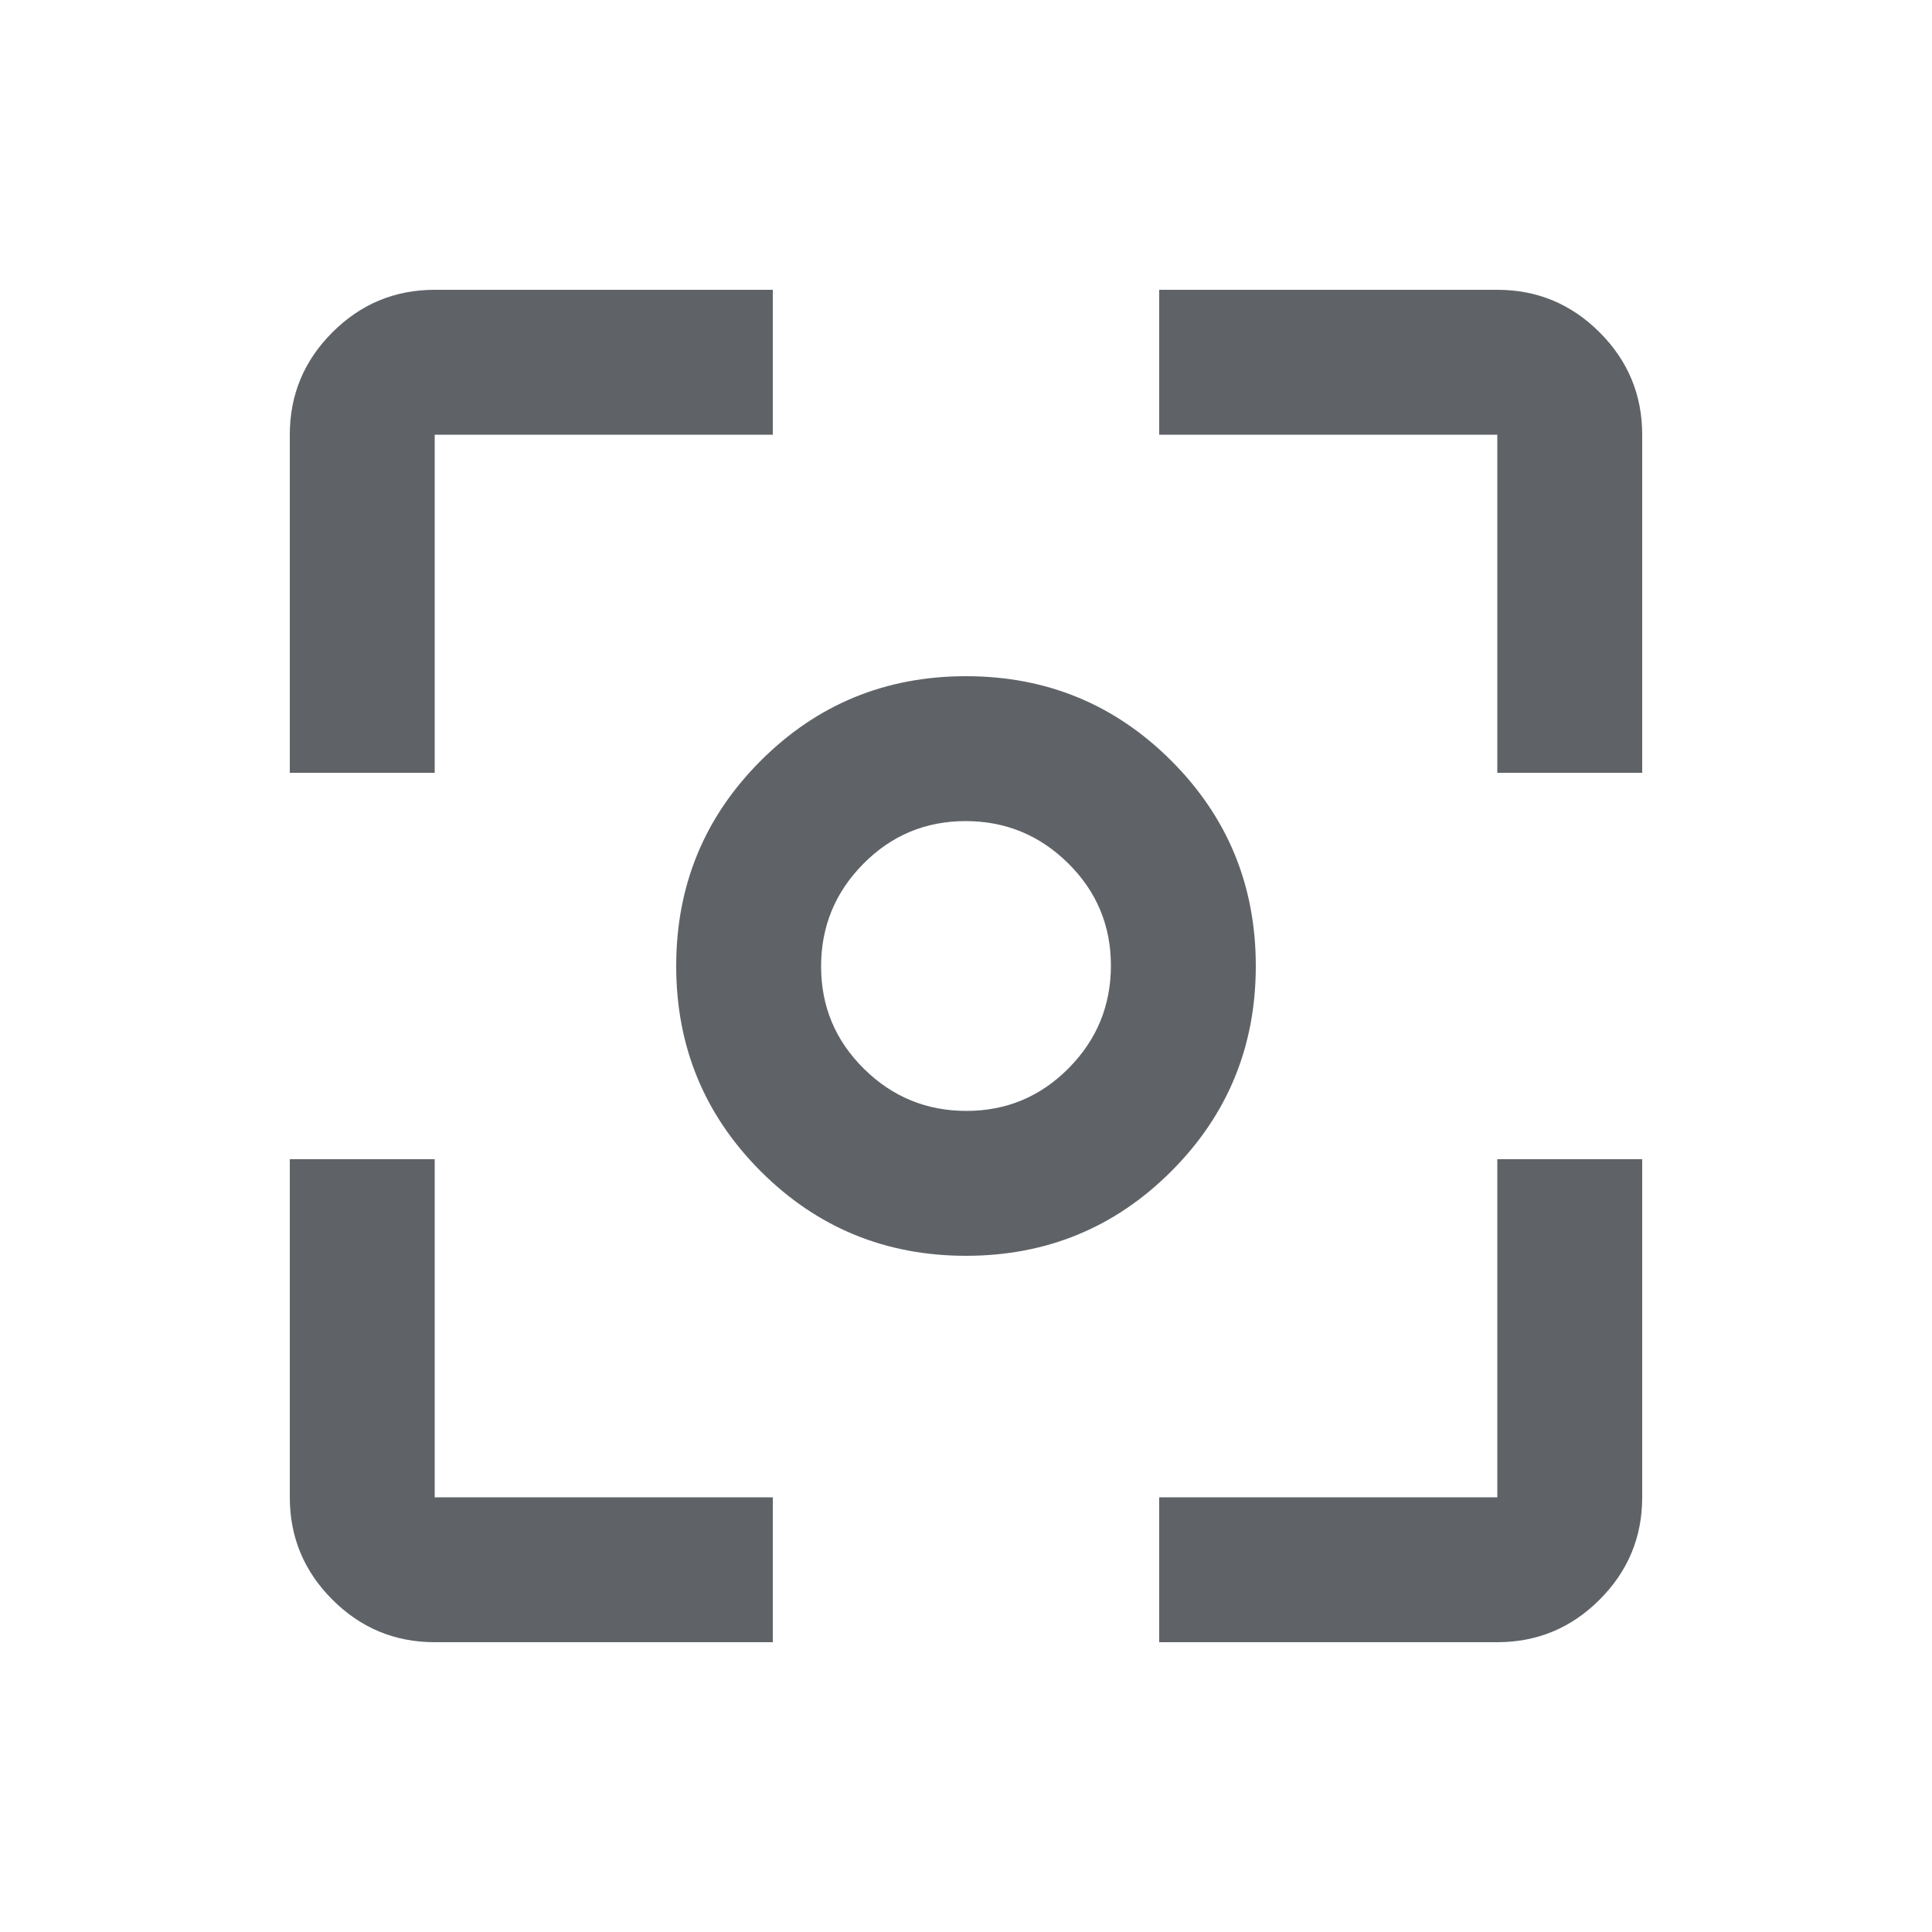
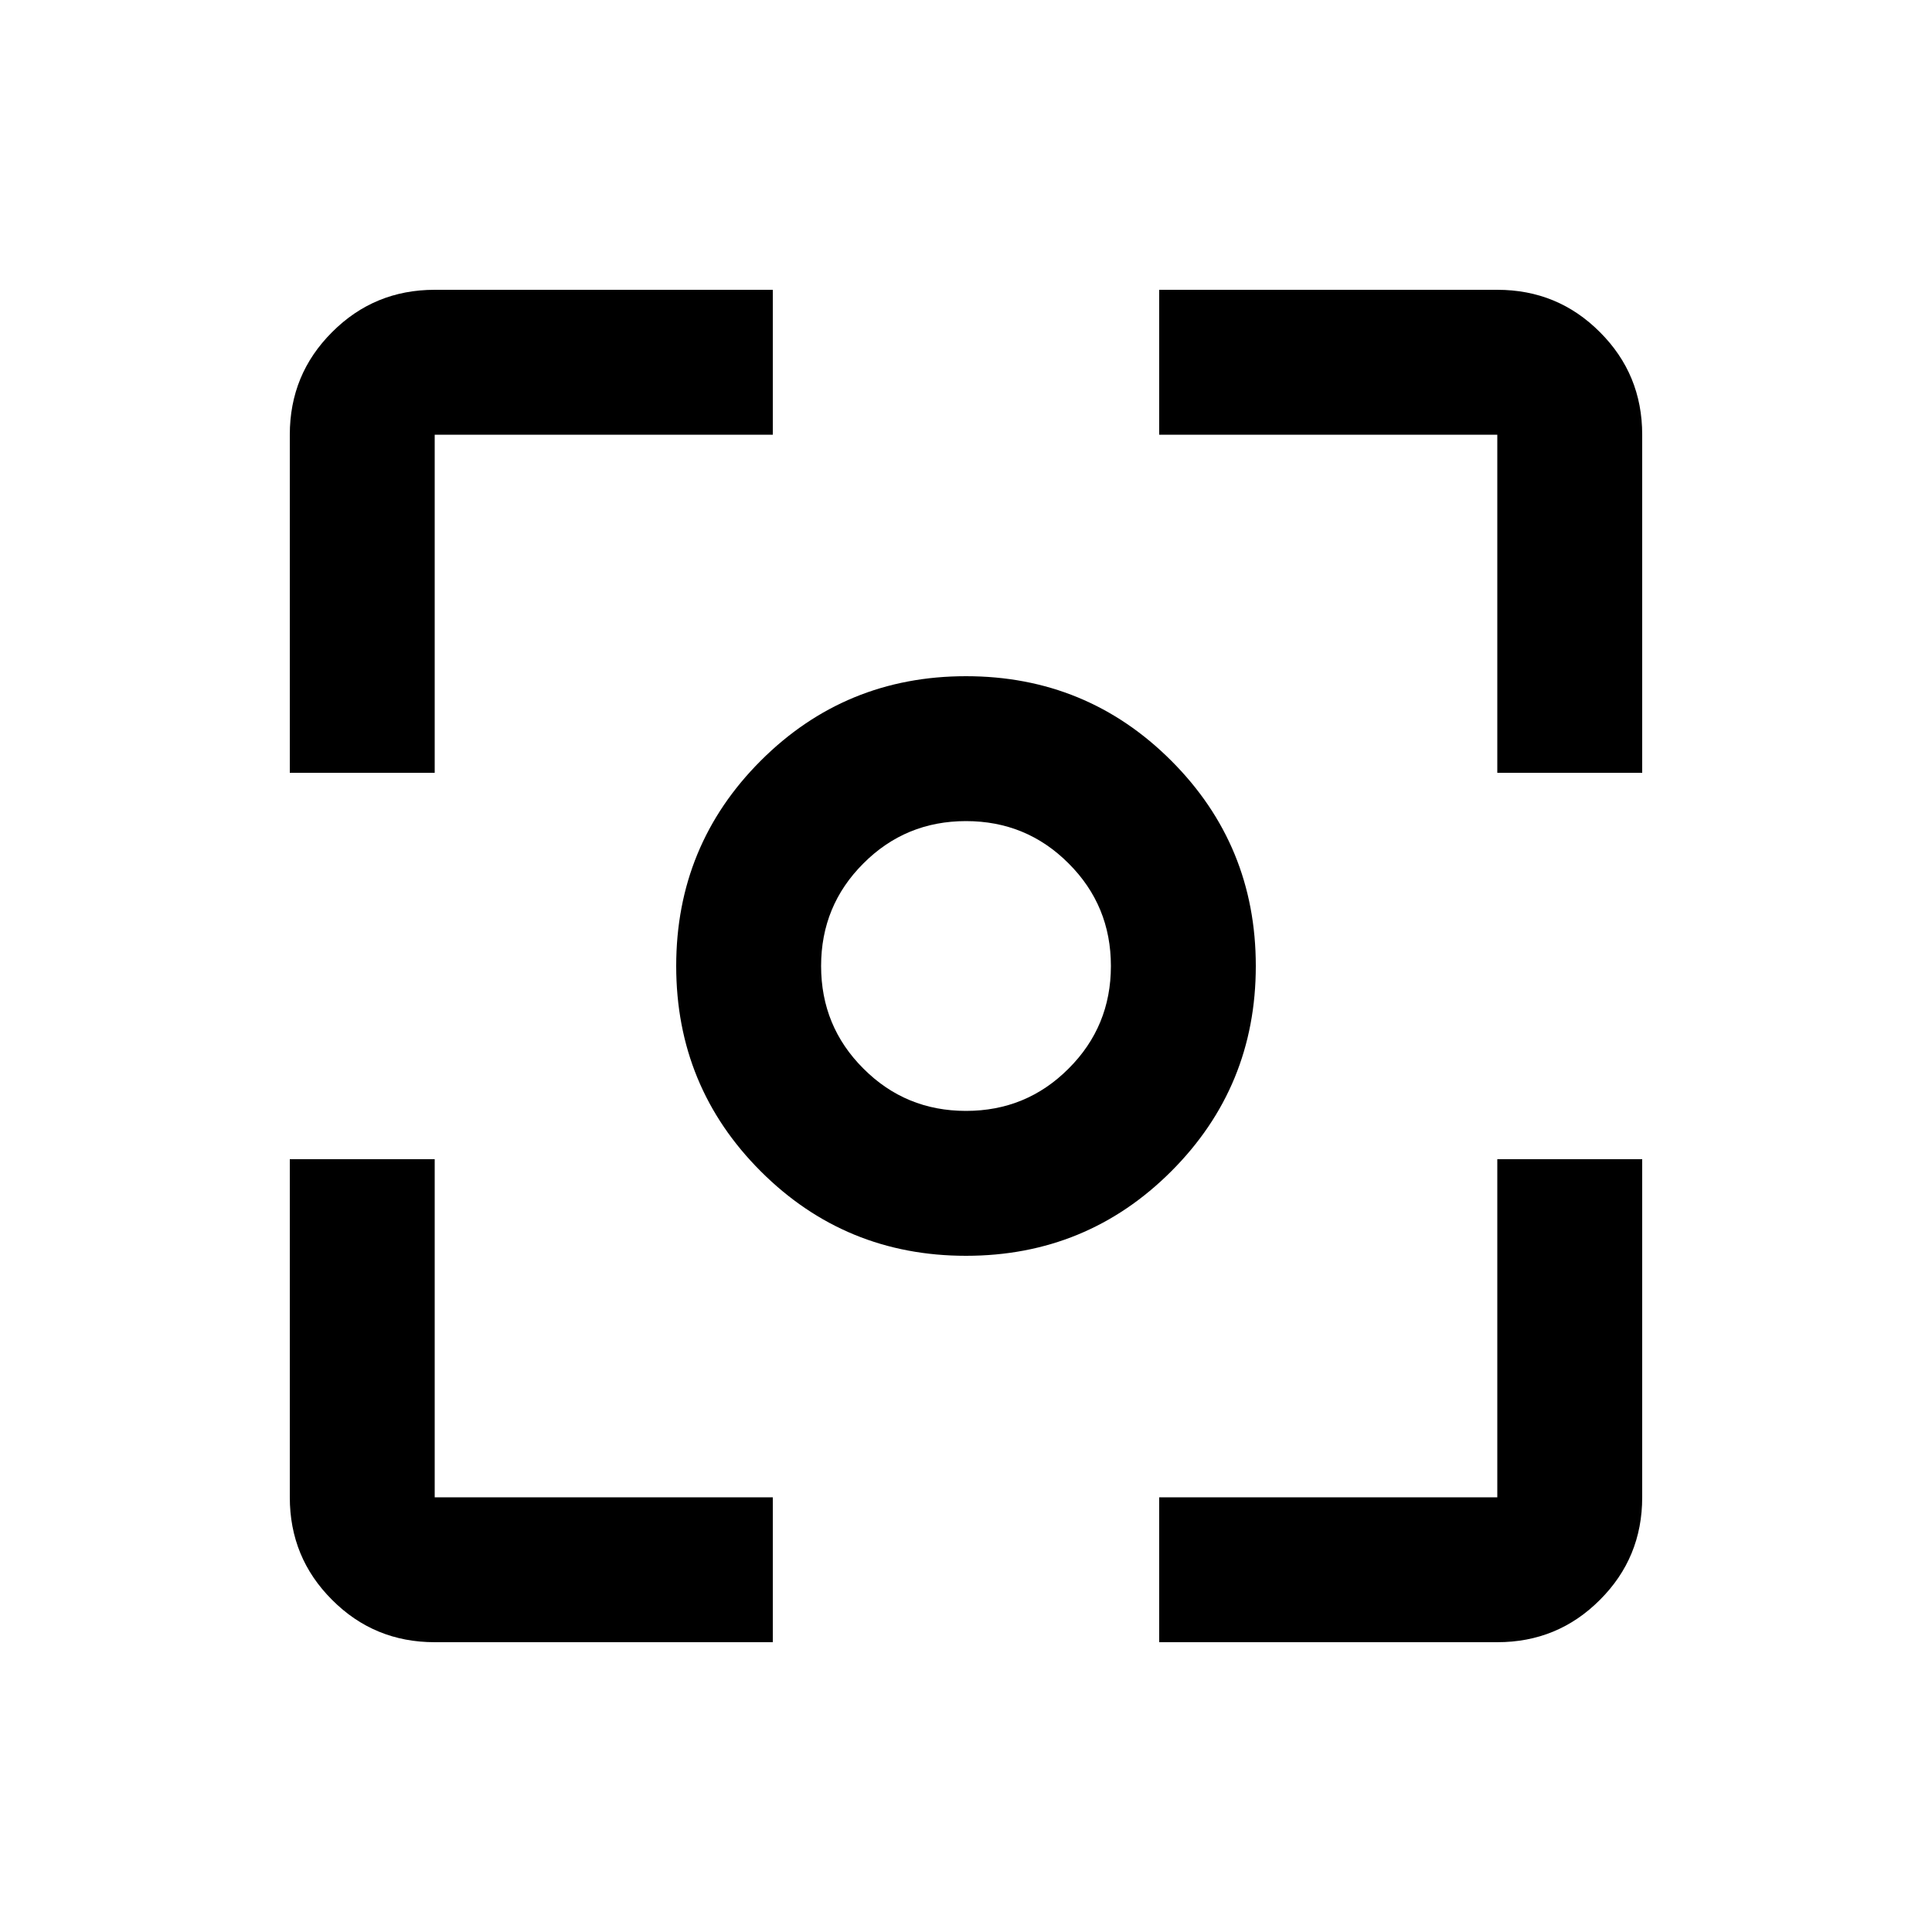
- <svg xmlns="http://www.w3.org/2000/svg" height="20px" viewBox="0 -960 960 960" width="20px" fill="#5f6368">
-   <path d="M480-336q-60 0-102-42t-42-102q0-60 42-102t102-42q60 0 102 42t42 102q0 60-42 102t-102 42Zm.21-72Q510-408 531-429.21t21-51Q552-510 530.79-531t-51-21Q450-552 429-530.79t-21 51Q408-450 429.21-429t51 21Zm-.21-72ZM216-144q-29.7 0-50.85-21.15Q144-186.3 144-216v-168h72v168h168v72H216Zm360 0v-72h168v-168h72v168q0 29.7-21.15 50.85Q773.7-144 744-144H576ZM144-576v-168q0-29.7 21.15-50.85Q186.3-816 216-816h168v72H216v168h-72Zm600 0v-168H576v-72h168q29.7 0 50.85 21.15Q816-773.7 816-744v168h-72Z" />
+ <svg xmlns="http://www.w3.org/2000/svg" width="20" height="20" viewBox="0 0 20 20" fill="none">
+   <path d="M10 13C9.167 13 8.458 12.708 7.875 12.125C7.292 11.542 7 10.833 7 10C7 9.167 7.292 8.458 7.875 7.875C8.458 7.292 9.167 7 10 7C10.833 7 11.542 7.292 12.125 7.875C12.708 8.458 13 9.167 13 10C13 10.833 12.708 11.542 12.125 12.125C11.542 12.708 10.833 13 10 13ZM10 11.5C10.417 11.5 10.771 11.354 11.062 11.062C11.354 10.771 11.5 10.417 11.5 10C11.5 9.583 11.354 9.229 11.062 8.938C10.771 8.646 10.417 8.5 10 8.5C9.583 8.5 9.229 8.646 8.938 8.938C8.646 9.229 8.5 9.583 8.5 10C8.5 10.417 8.646 10.771 8.938 11.062C9.229 11.354 9.583 11.5 10 11.5ZM4.5 17C4.083 17 3.729 16.854 3.438 16.562C3.146 16.271 3 15.917 3 15.5V12H4.5V15.5H8V17H4.5ZM12 17V15.5H15.5V12H17V15.5C17 15.917 16.854 16.271 16.562 16.562C16.271 16.854 15.917 17 15.5 17H12ZM3 8V4.5C3 4.083 3.146 3.729 3.438 3.438C3.729 3.146 4.083 3 4.5 3H8V4.5H4.5V8H3ZM15.5 8V4.5H12V3H15.5C15.917 3 16.271 3.146 16.562 3.438C16.854 3.729 17 4.083 17 4.5V8H15.5Z" fill="black" />
</svg>
